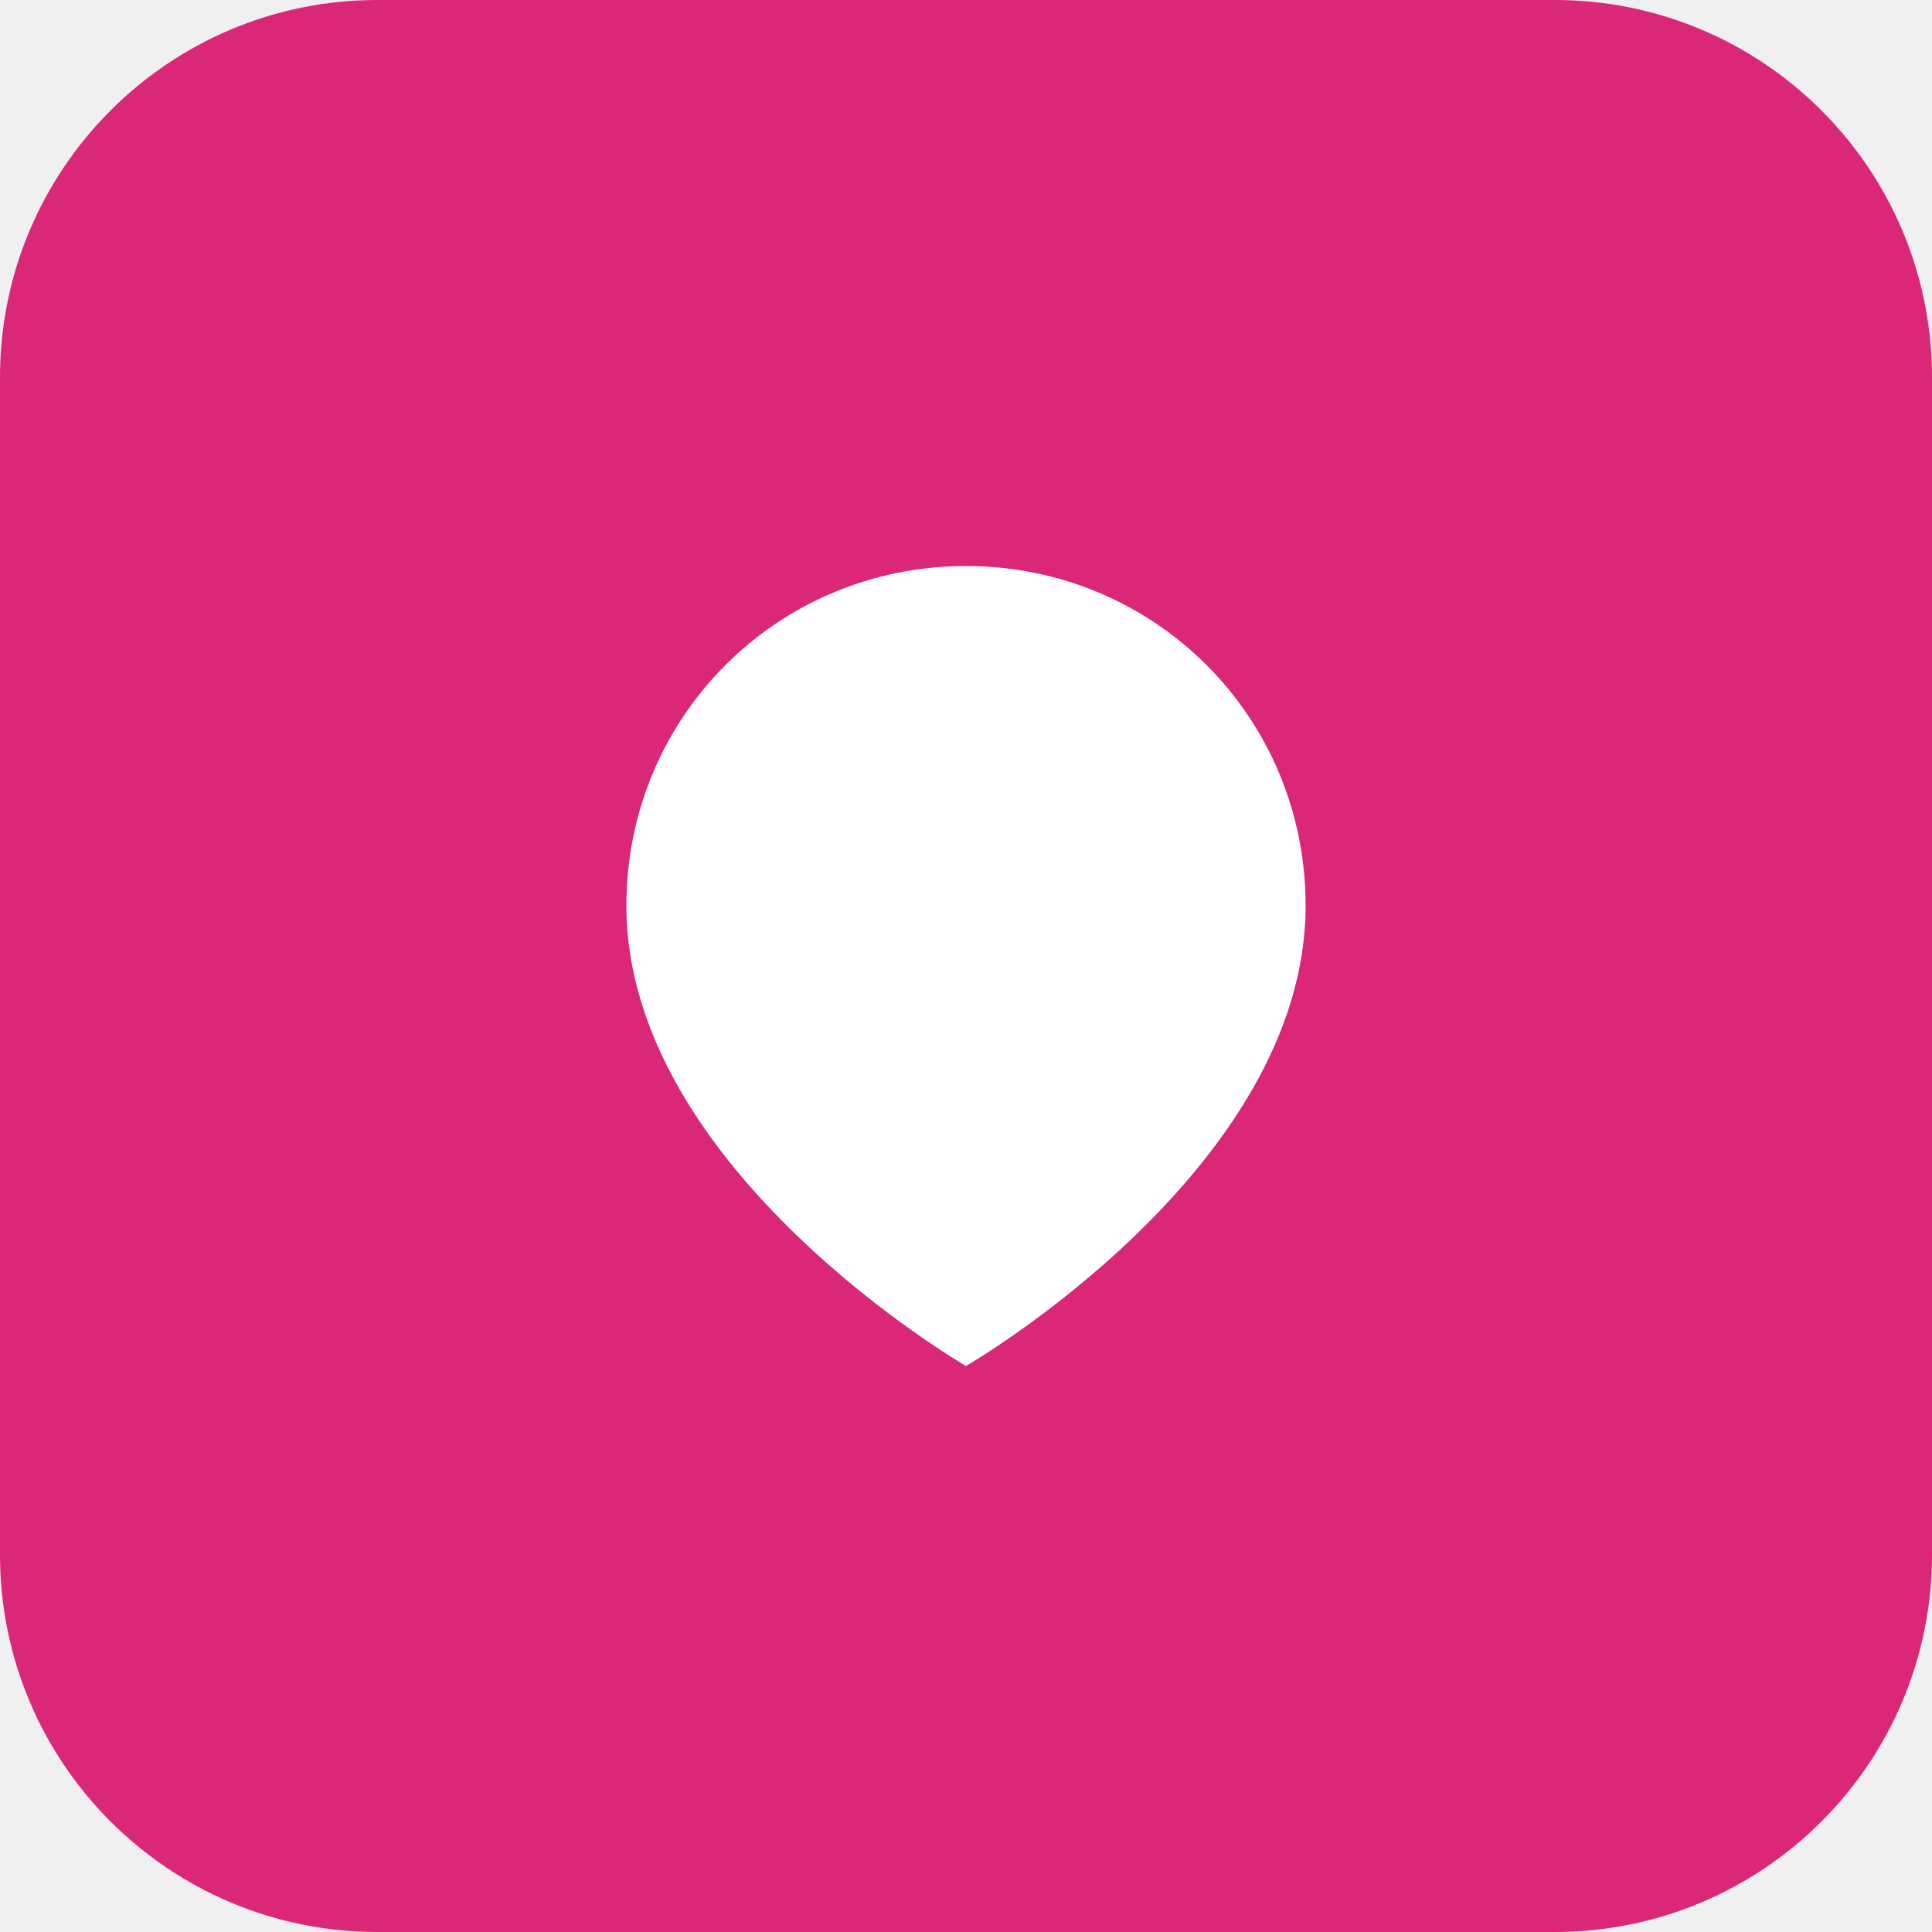
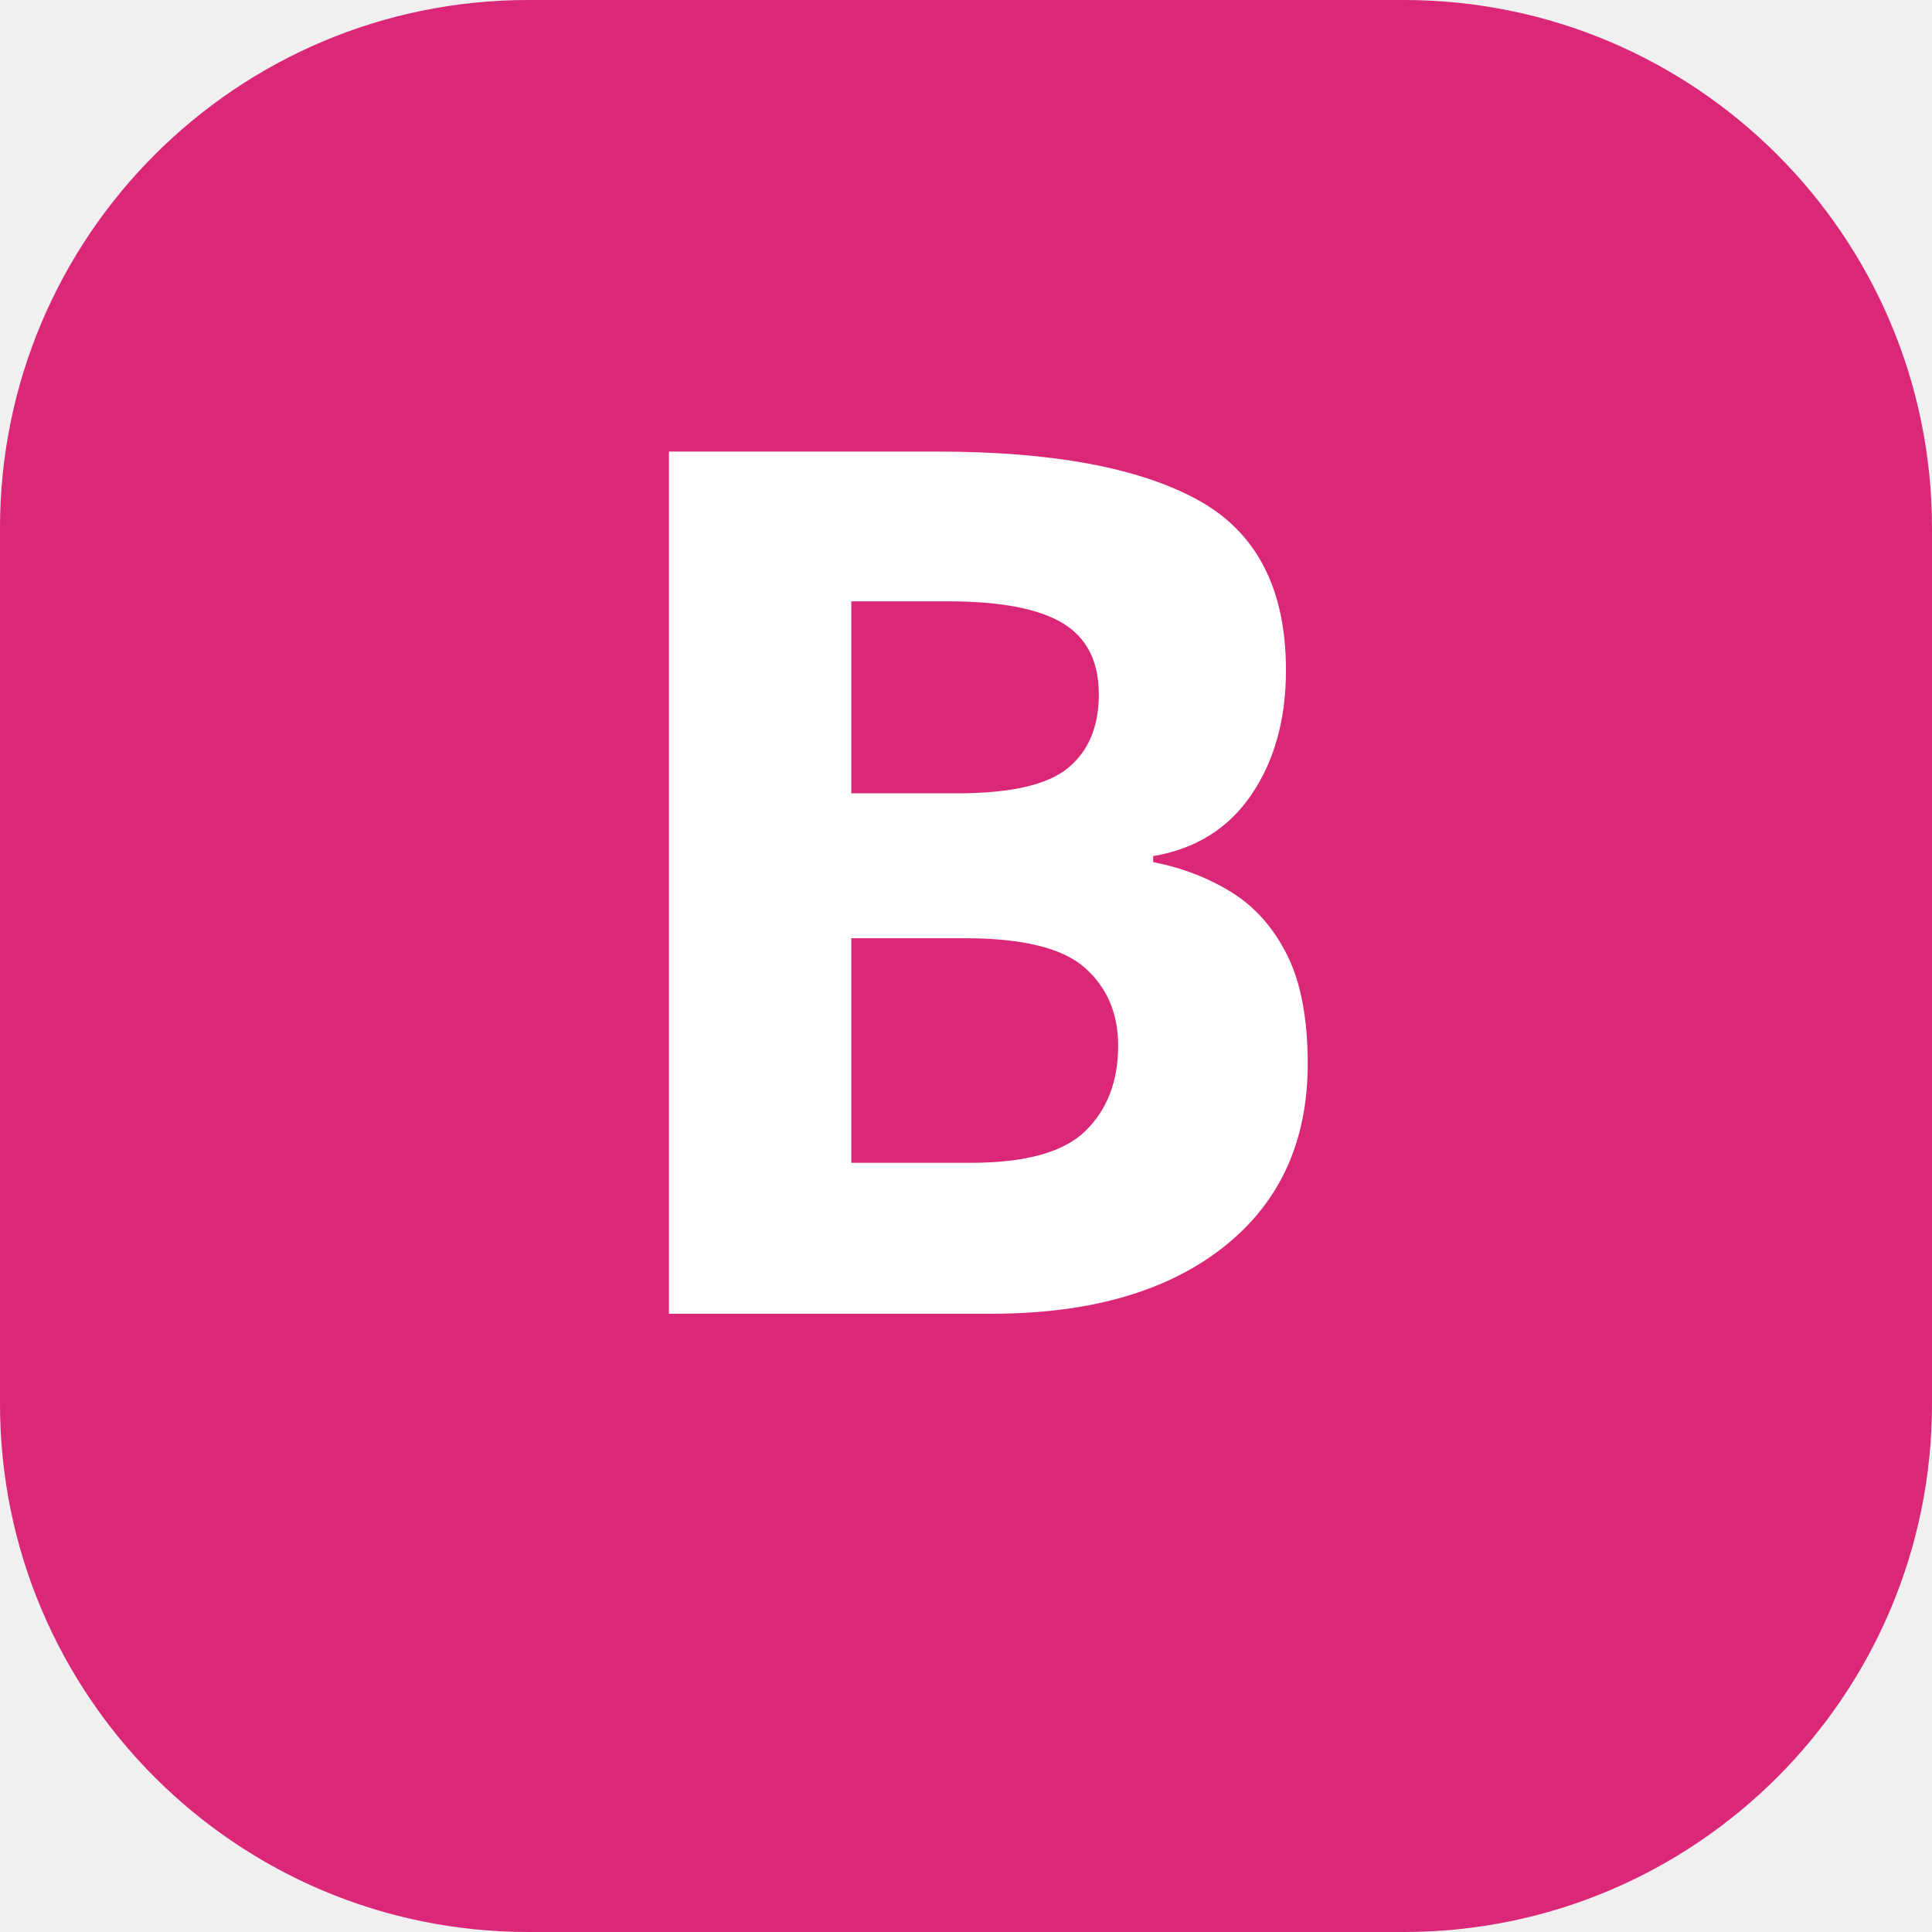
<svg xmlns="http://www.w3.org/2000/svg" viewBox="0 0 512 512">
-   <rect width="512" height="512" rx="100" fill="#db2777" />
-   <path d="M256 150c-50 0-90 40-90 90 0 70 90 122 90 122s90-52 90-122c0-50-40-90-90-90z" fill="white" />
+   <rect width="512" height="512" rx="140" fill="#db2777" />
+   <text x="50%" y="68%" font-family="Montserrat, sans-serif" font-weight="900" font-size="320" fill="white" text-anchor="middle">B</text>
</svg>
